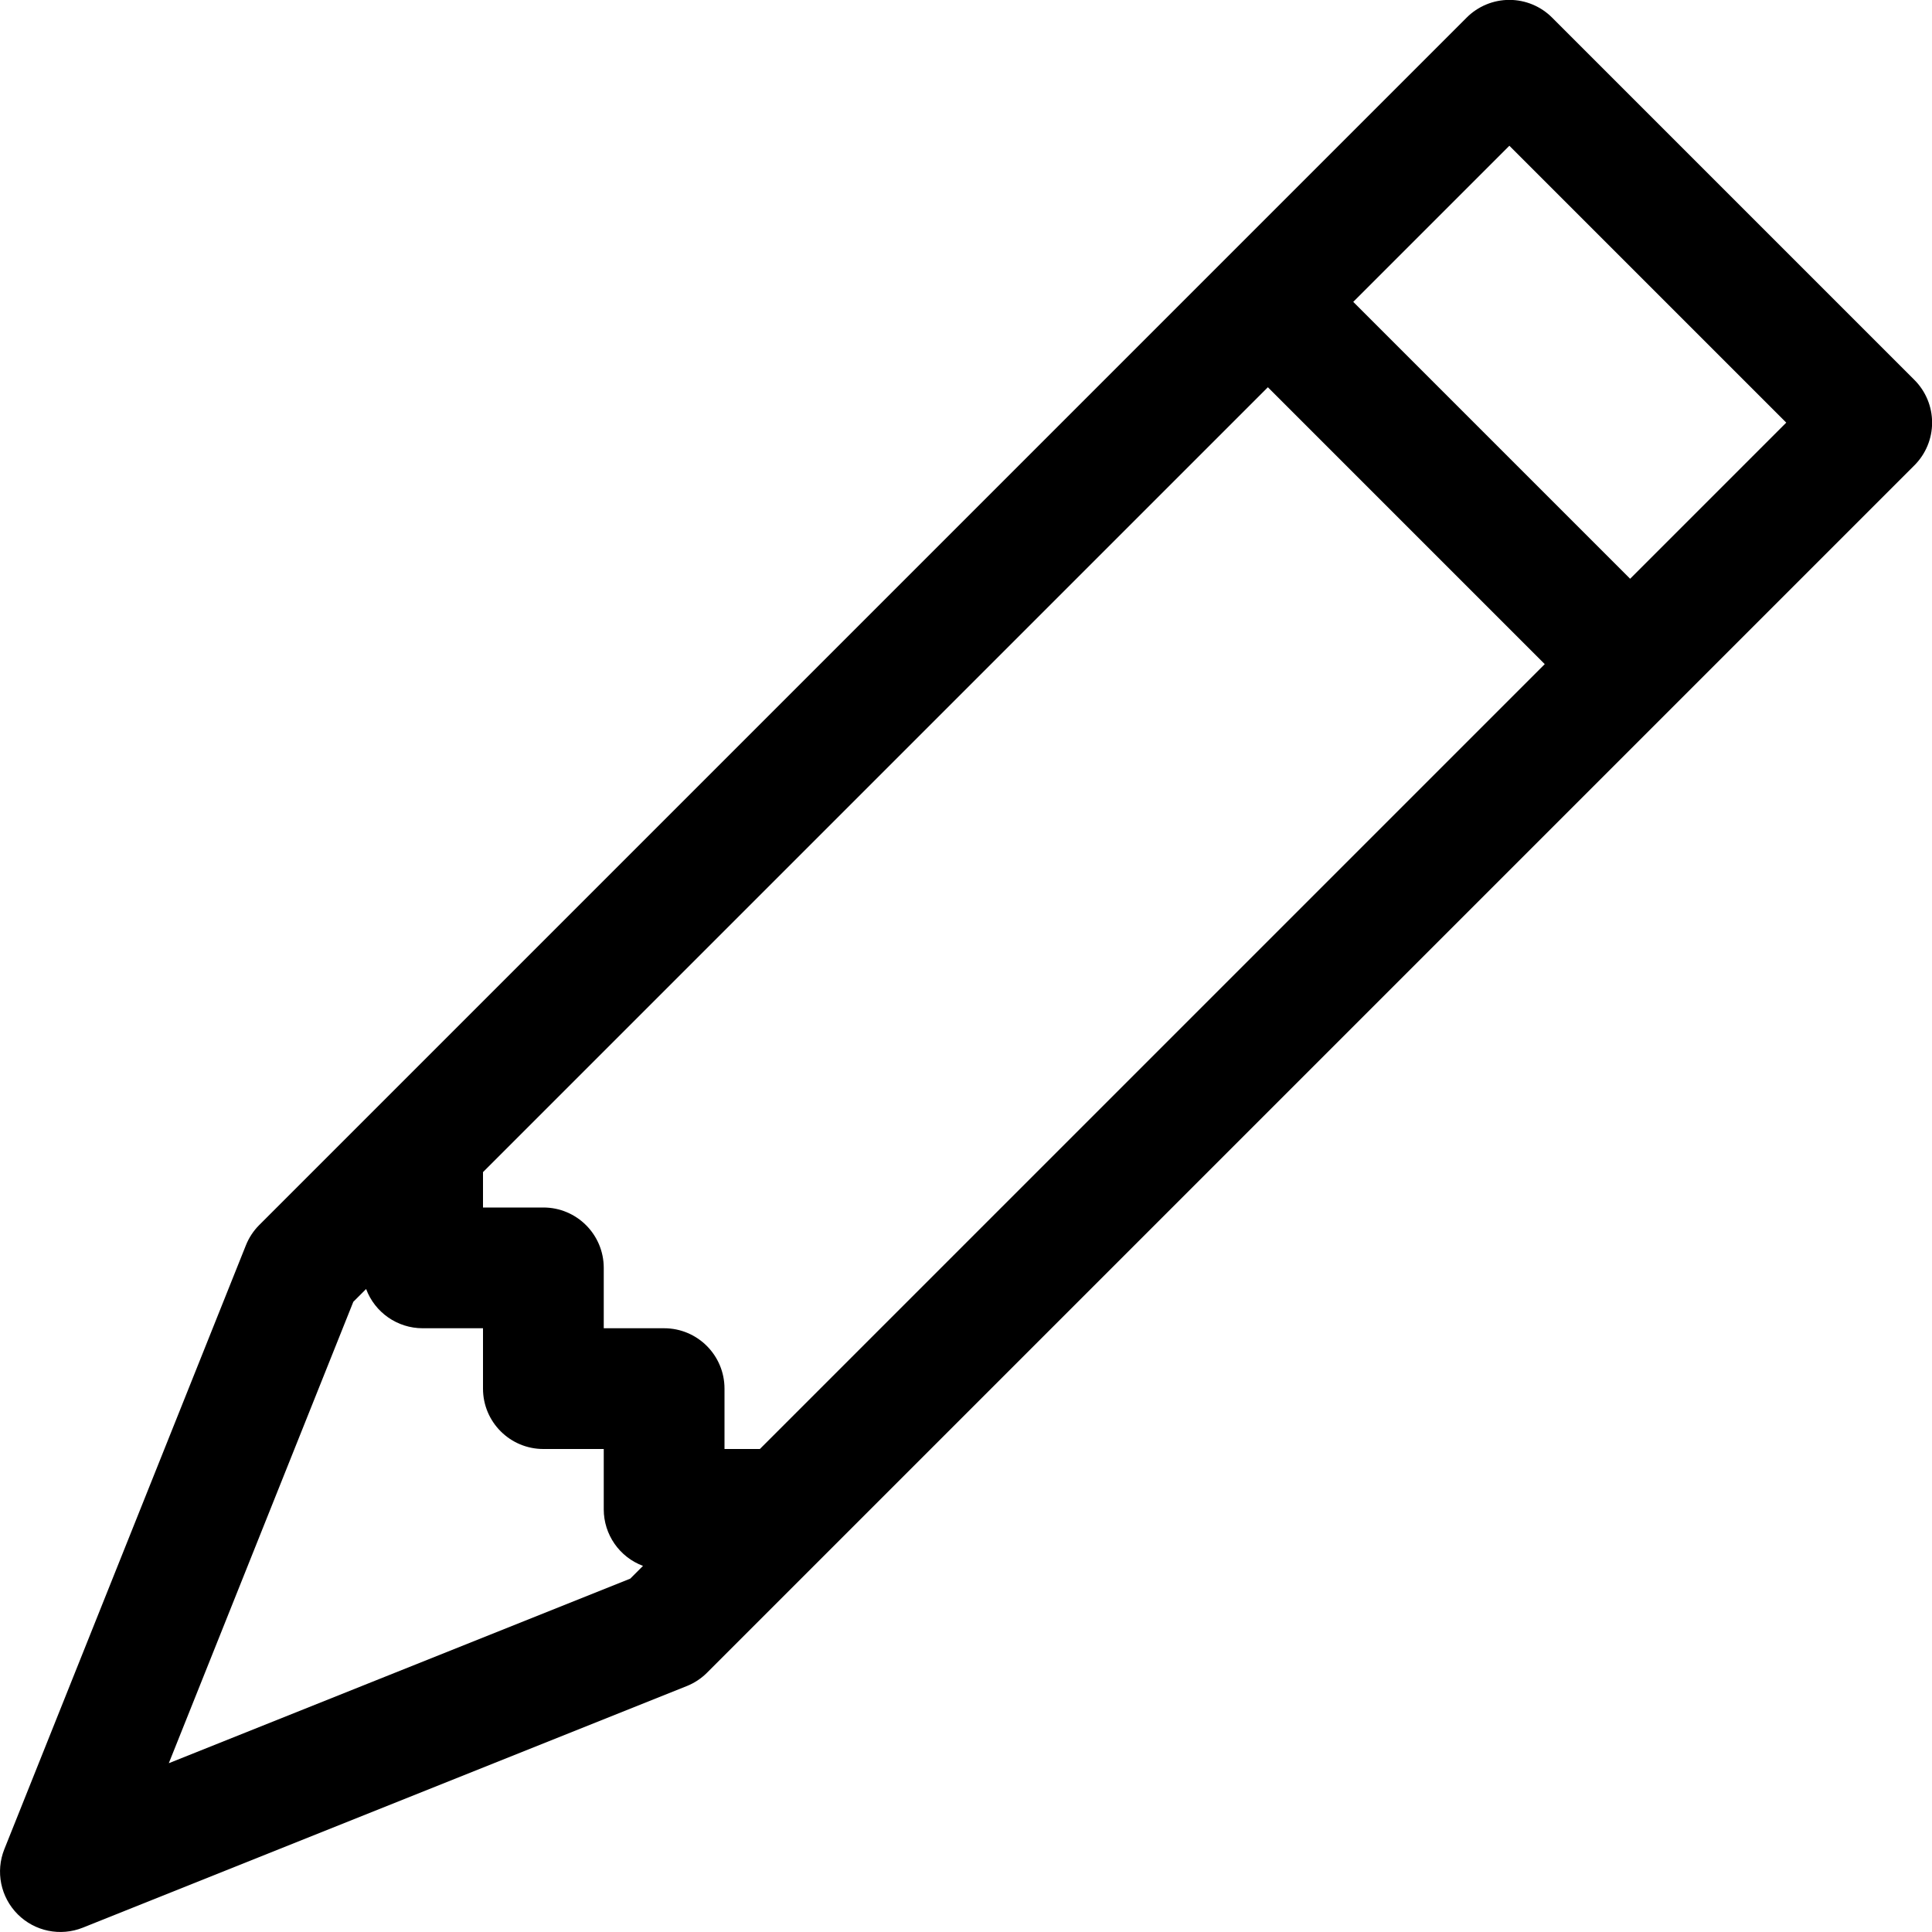
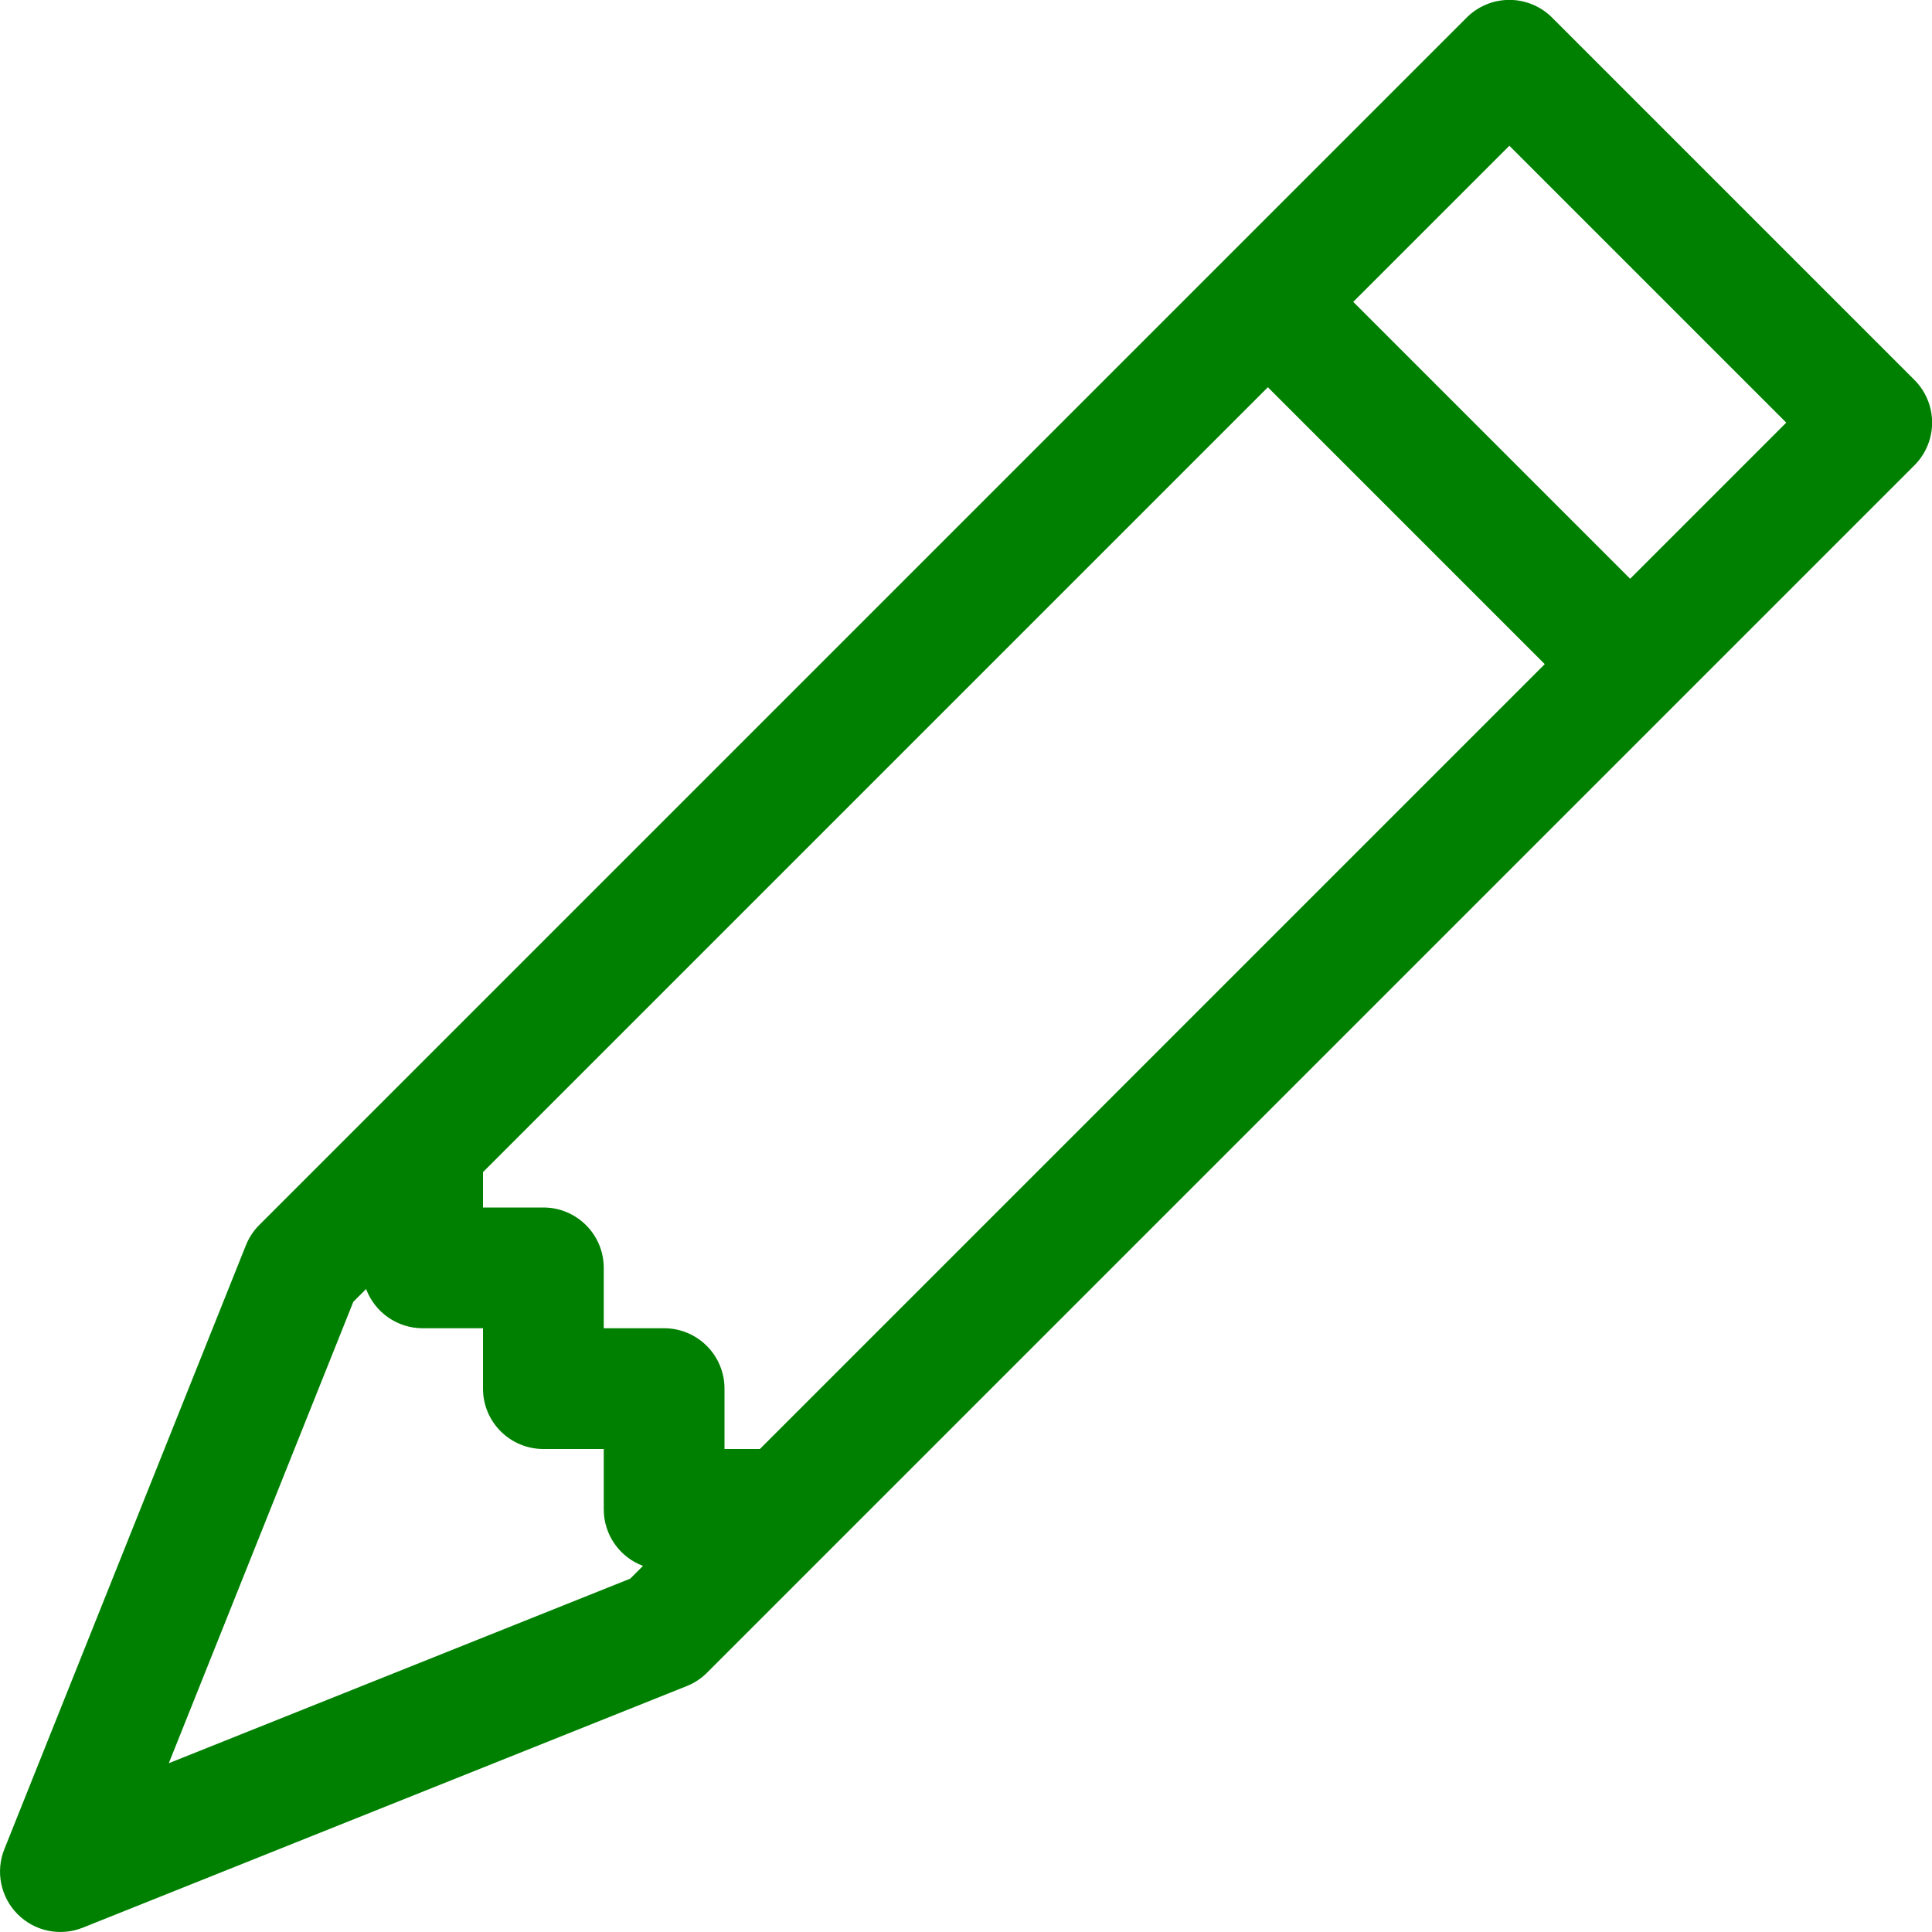
- <svg xmlns="http://www.w3.org/2000/svg" width="16" height="16" fill="currentColor" class="bi bi-pencil" viewBox="0 0 16 16">
+ <svg xmlns="http://www.w3.org/2000/svg" width="16" height="16" fill="currentColor" class="bi bi-pencil" viewBox="0 0 16 16" style="color: green">
  <path d="M12.146.146a.5.5 0 0 1 .708 0l3 3a.5.5 0 0 1 0 .708l-10 10a.5.5 0 0 1-.168.11l-5 2a.5.5 0 0 1-.65-.65l2-5a.5.5 0 0 1 .11-.168l10-10zM11.207 2.5 13.5 4.793 14.793 3.5 12.5 1.207zm1.586 3L10.5 3.207 4 9.707V10h.5a.5.5 0 0 1 .5.5v.5h.5a.5.5 0 0 1 .5.5v.5h.293zm-9.761 5.175-.106.106-1.528 3.821 3.821-1.528.106-.106A.5.5 0 0 1 5 12.5V12h-.5a.5.5 0 0 1-.5-.5V11h-.5a.5.5 0 0 1-.468-.325z" />
</svg>
